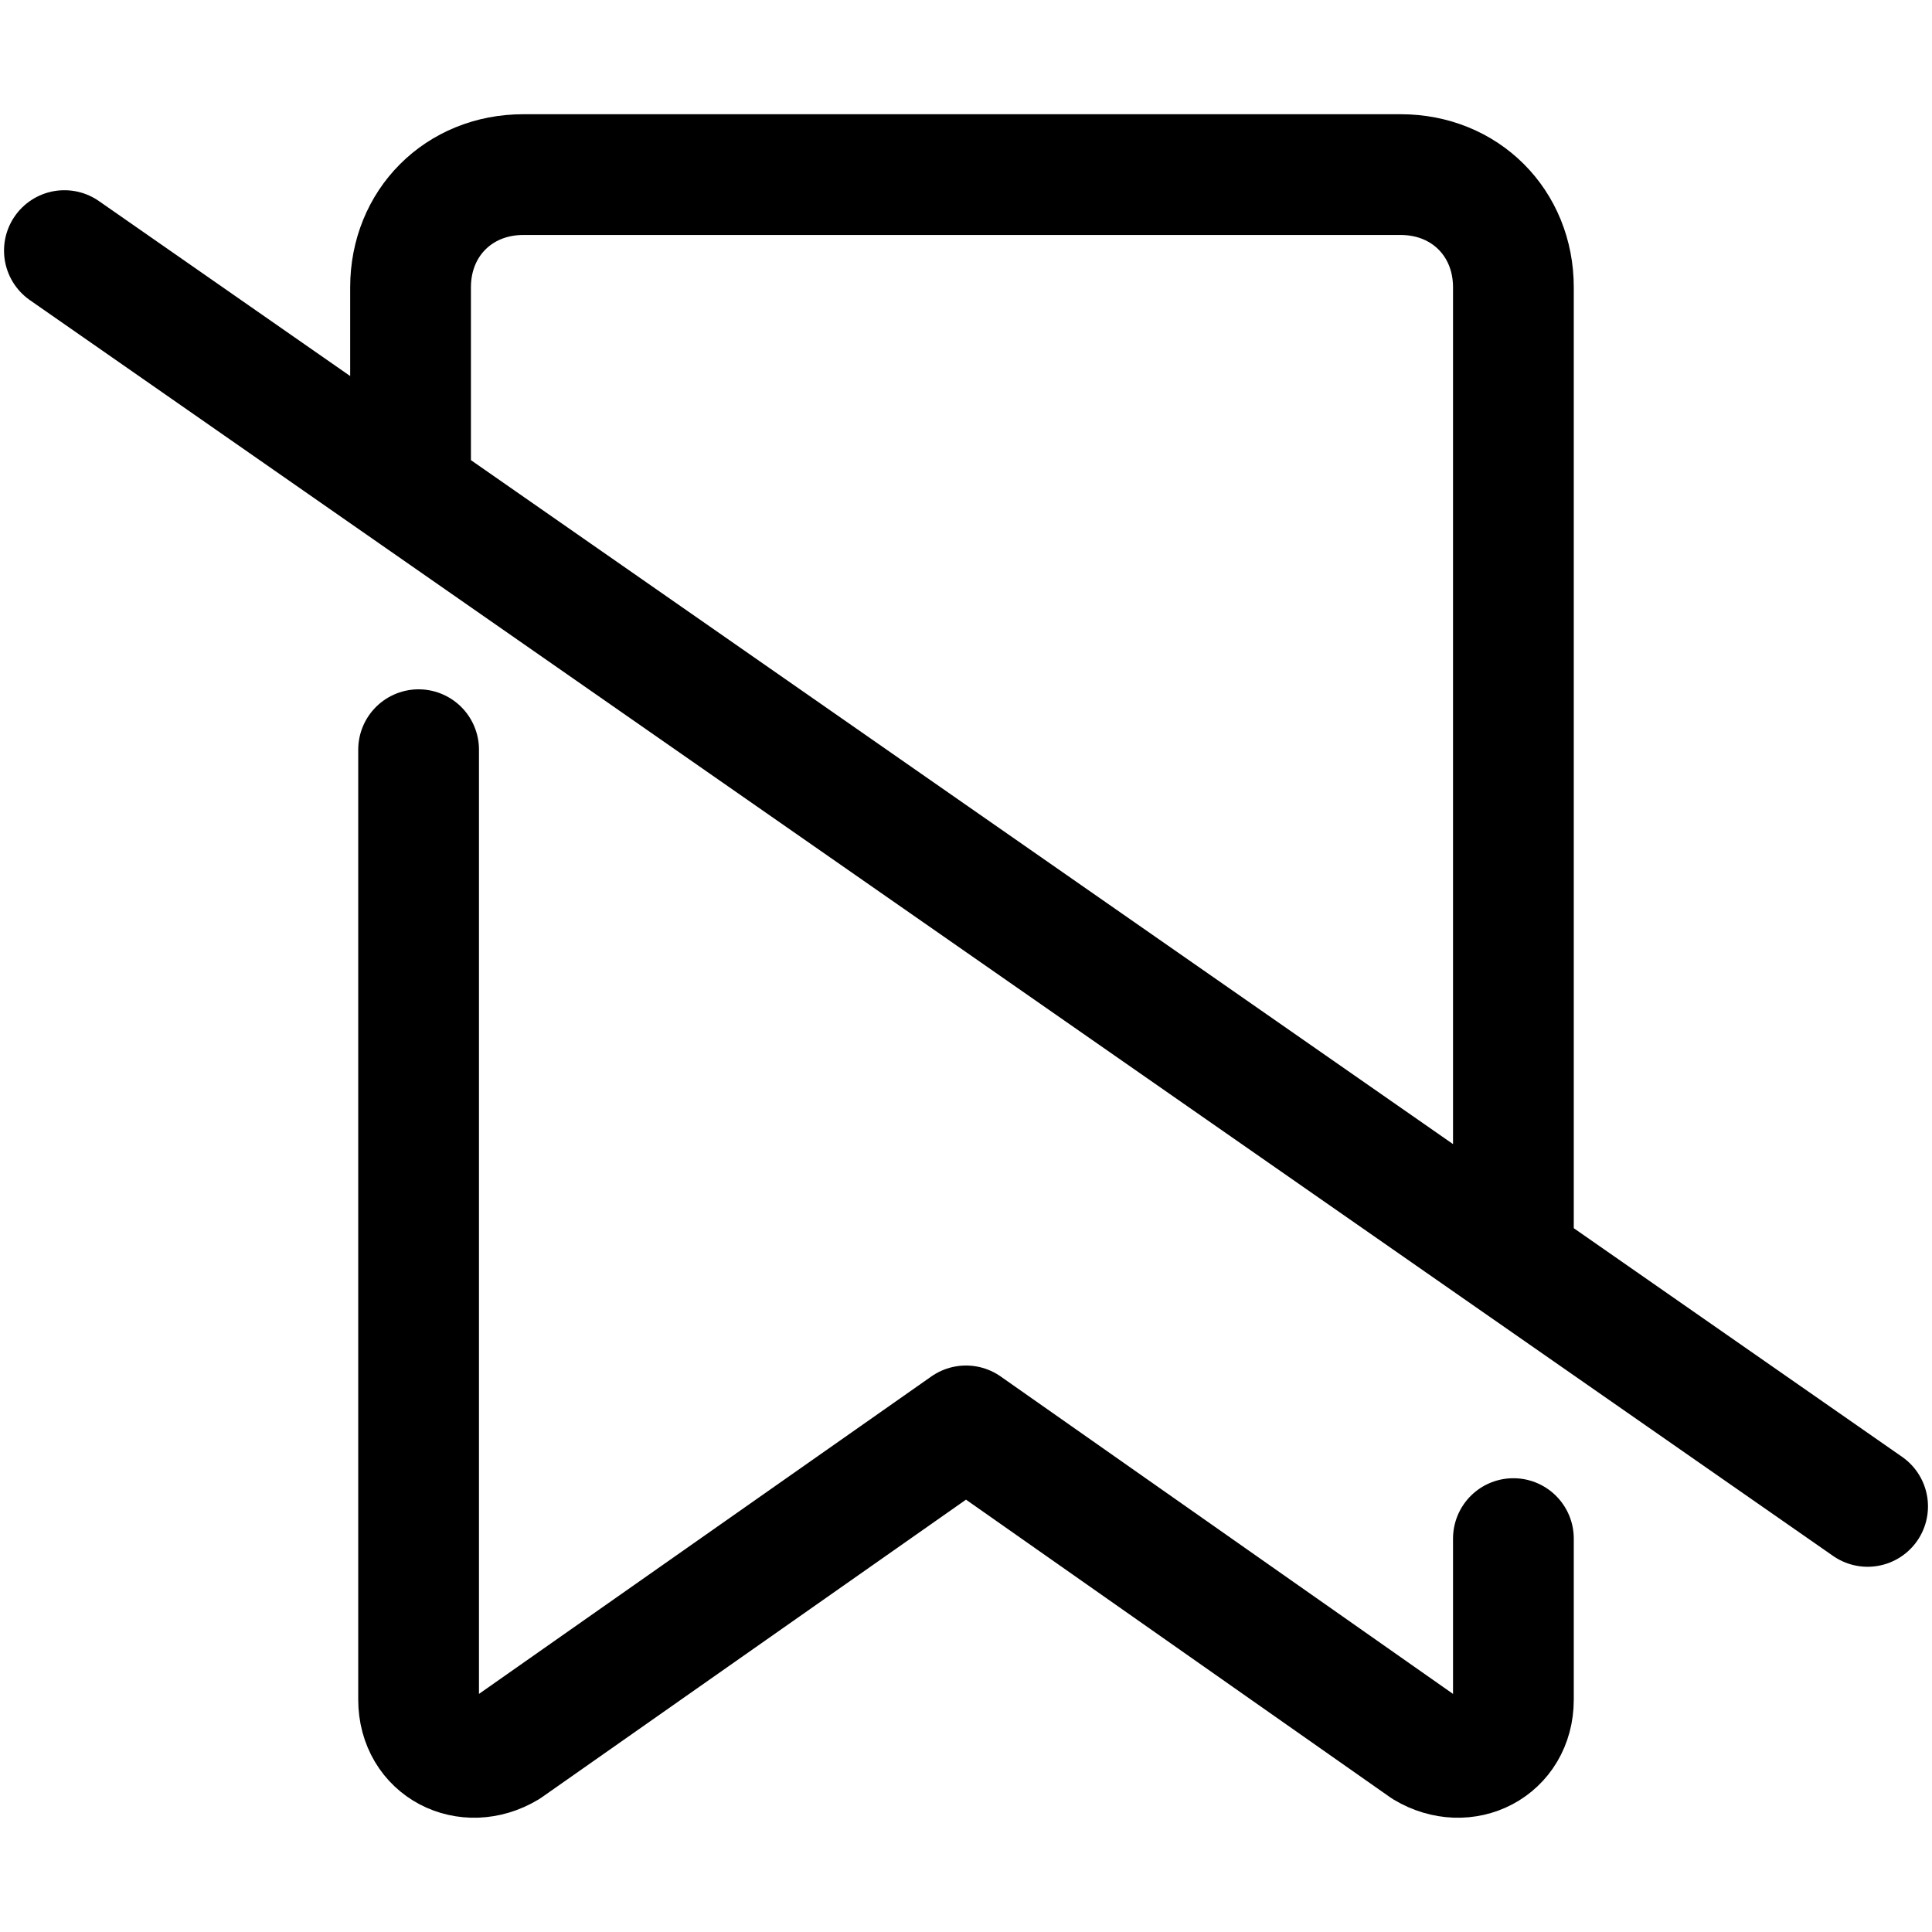
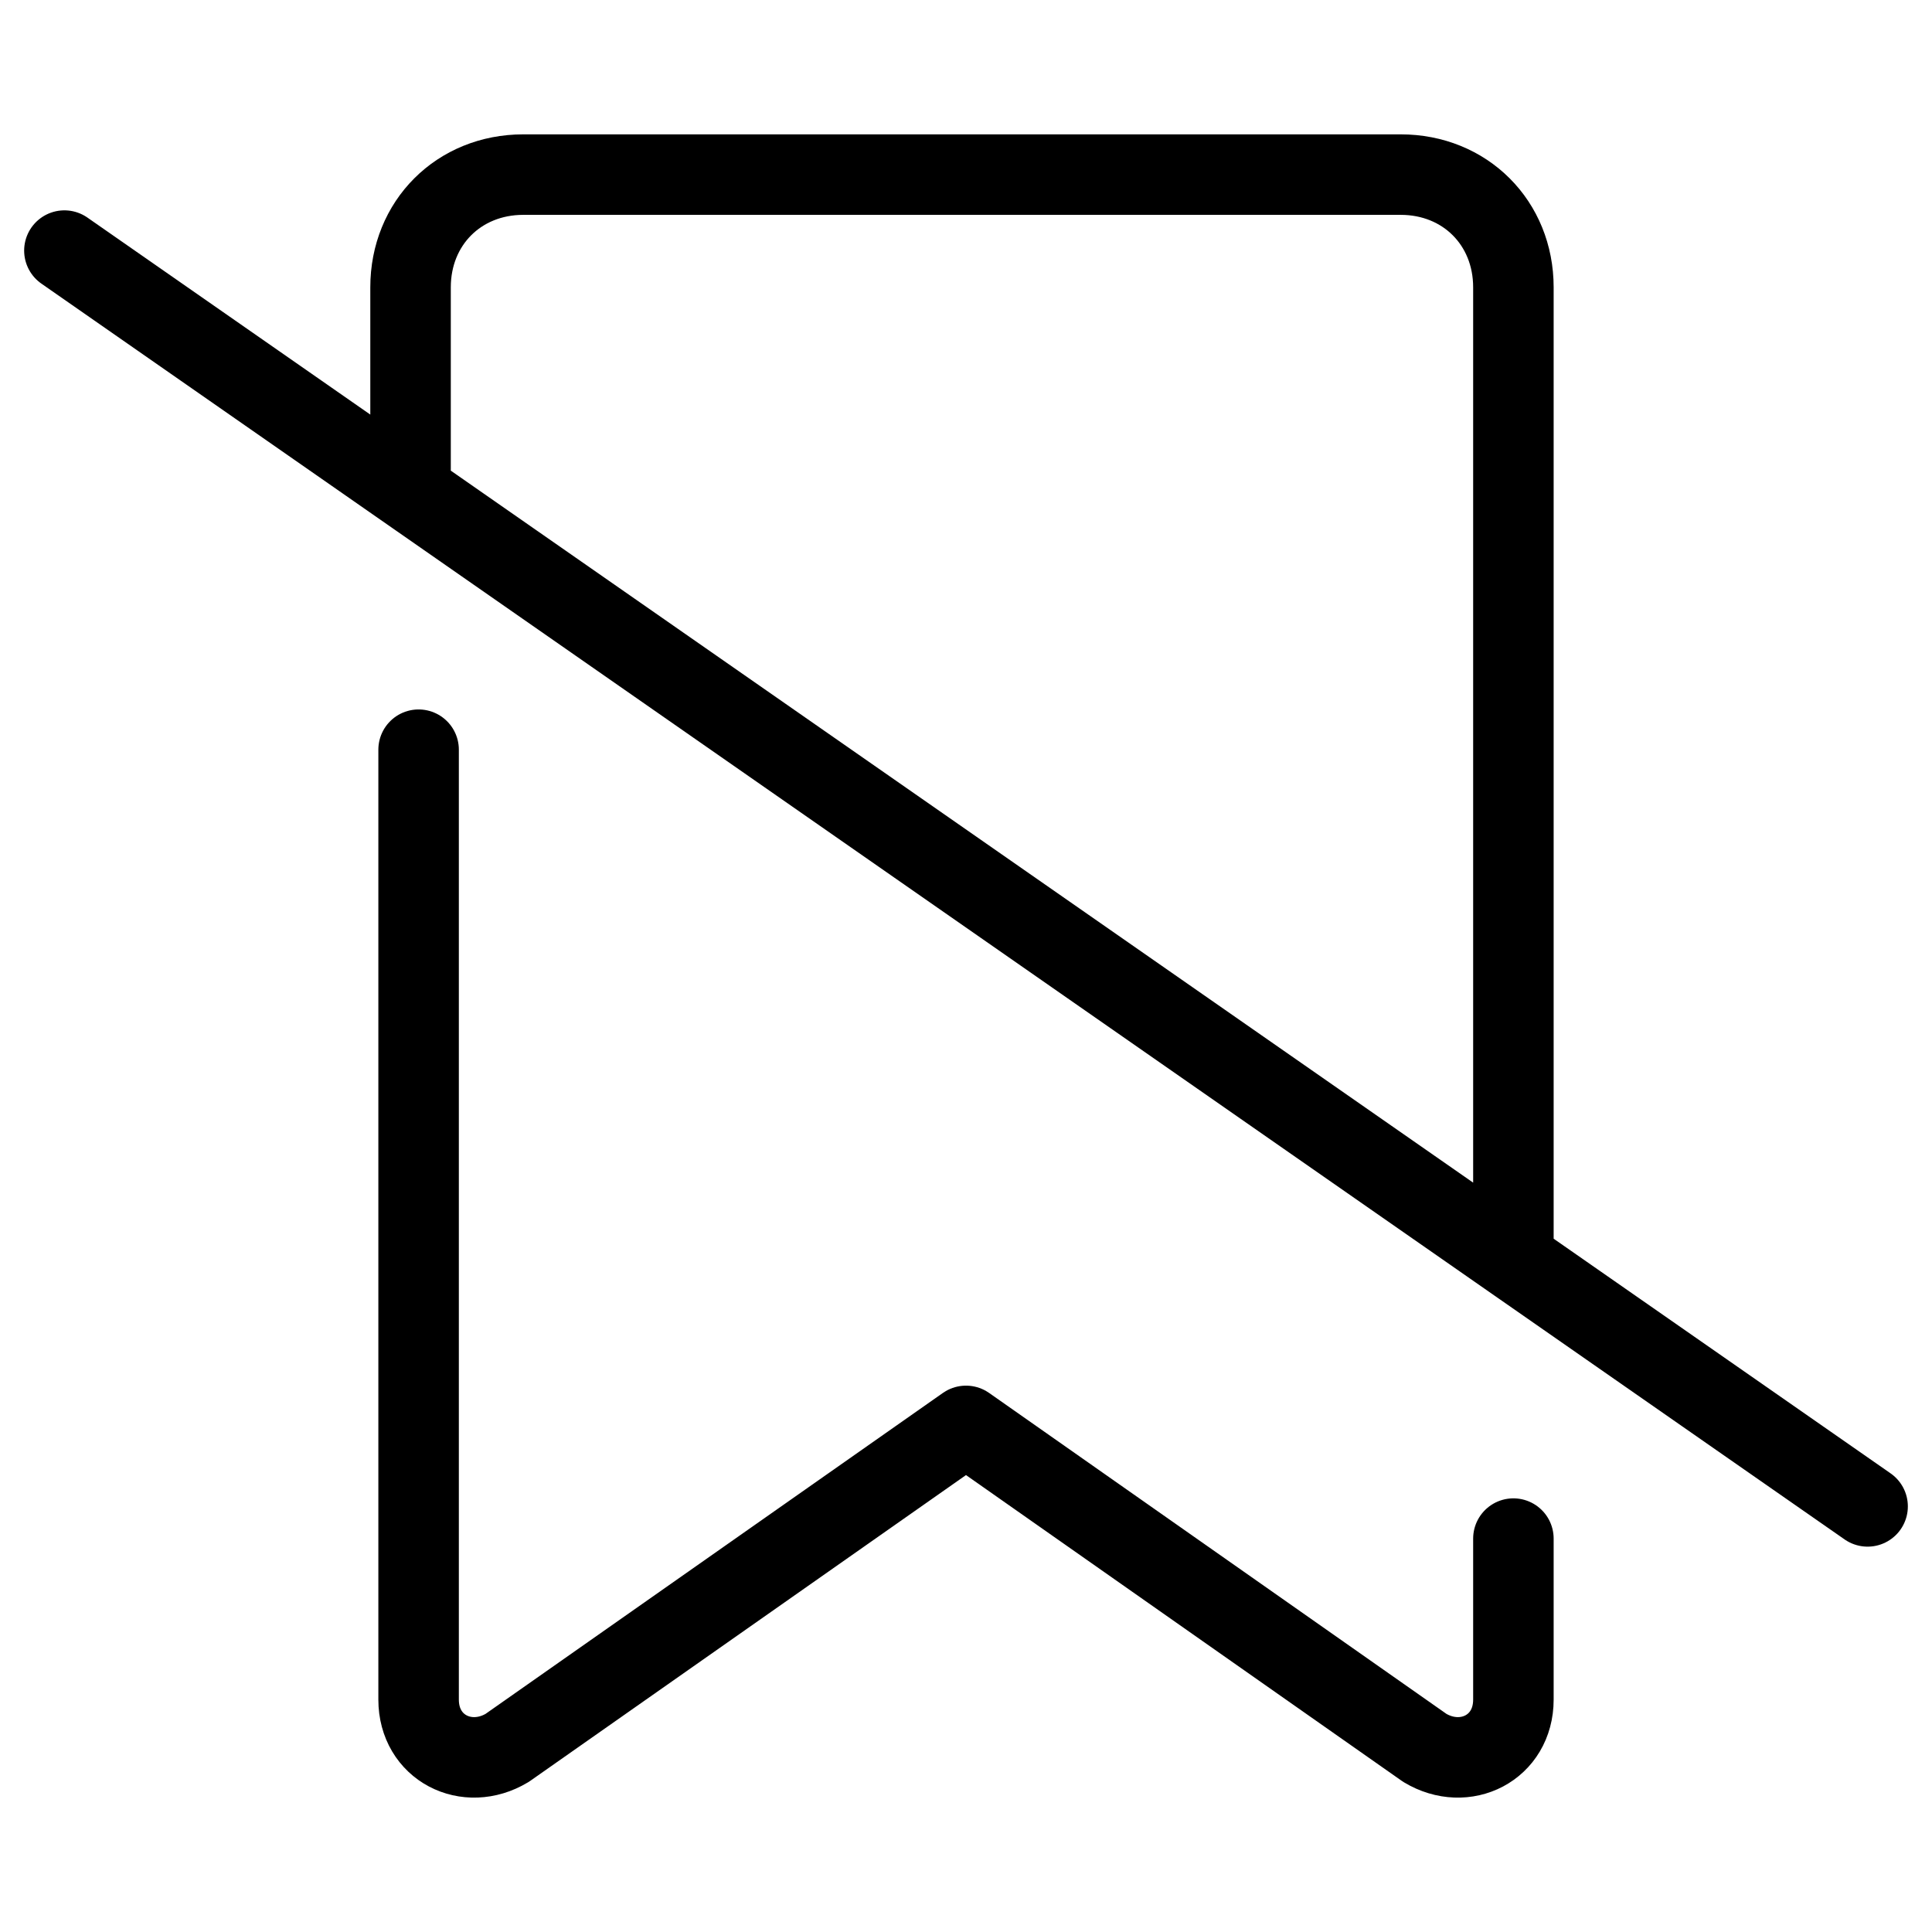
<svg xmlns="http://www.w3.org/2000/svg" width="24" height="24" viewBox="0 0 24 24">
-   <path fill="none" stroke="#000" stroke-linecap="round" stroke-linejoin="round" stroke-miterlimit="10" stroke-width="1.5" d="M18.8 15.645V3.569c0-.8-.6-1.4-1.4-1.4H6.5c-.8 0-1.4.6-1.4 1.4V6.1m.1 3.213v11.8c0 .6.6.9 1.1.6l5.7-4l5.7 4c.5.3 1.1 0 1.1-.6v-2m4.4-.4L.8 3.113" />
+   <path fill="none" stroke="#000" stroke-linecap="round" stroke-linejoin="round" stroke-miterlimit="10" stroke-width="1" d="M18.8 15.645V3.569c0-.8-.6-1.4-1.4-1.4H6.5c-.8 0-1.4.6-1.4 1.4V6.1m.1 3.213v11.8c0 .6.6.9 1.1.6l5.7-4l5.7 4c.5.3 1.1 0 1.1-.6v-2m4.4-.4L.8 3.113" />
</svg>
